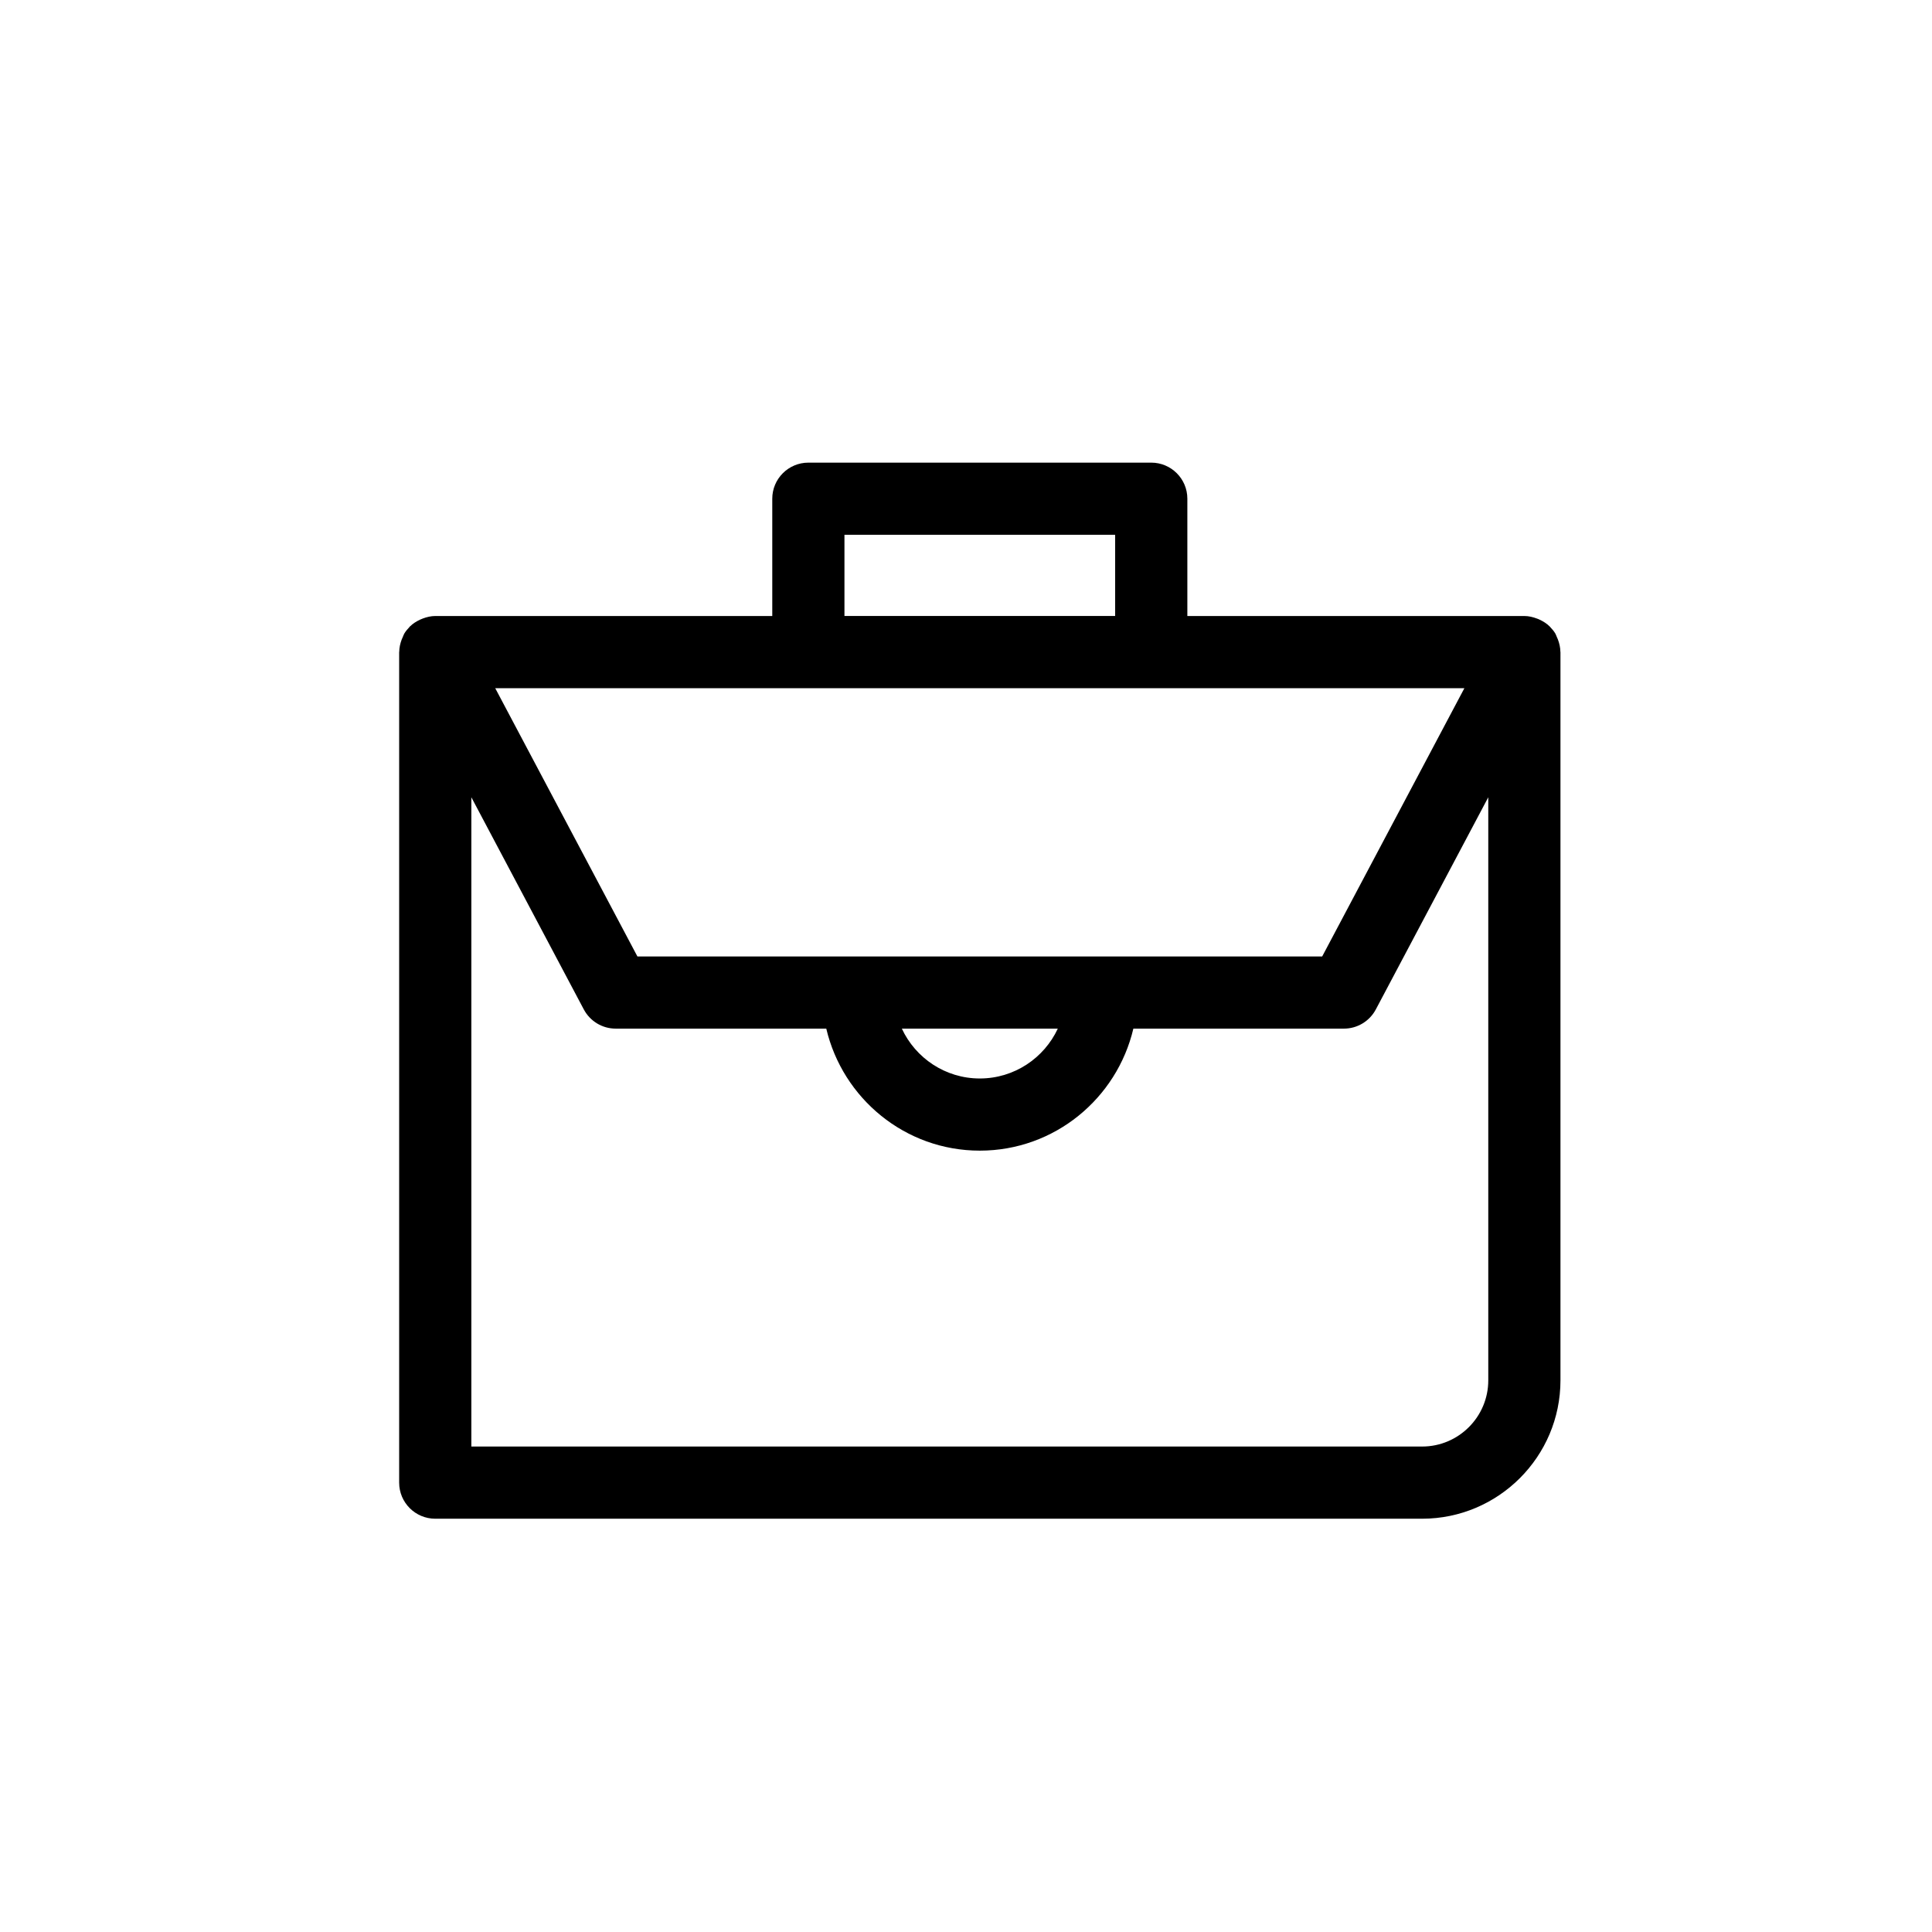
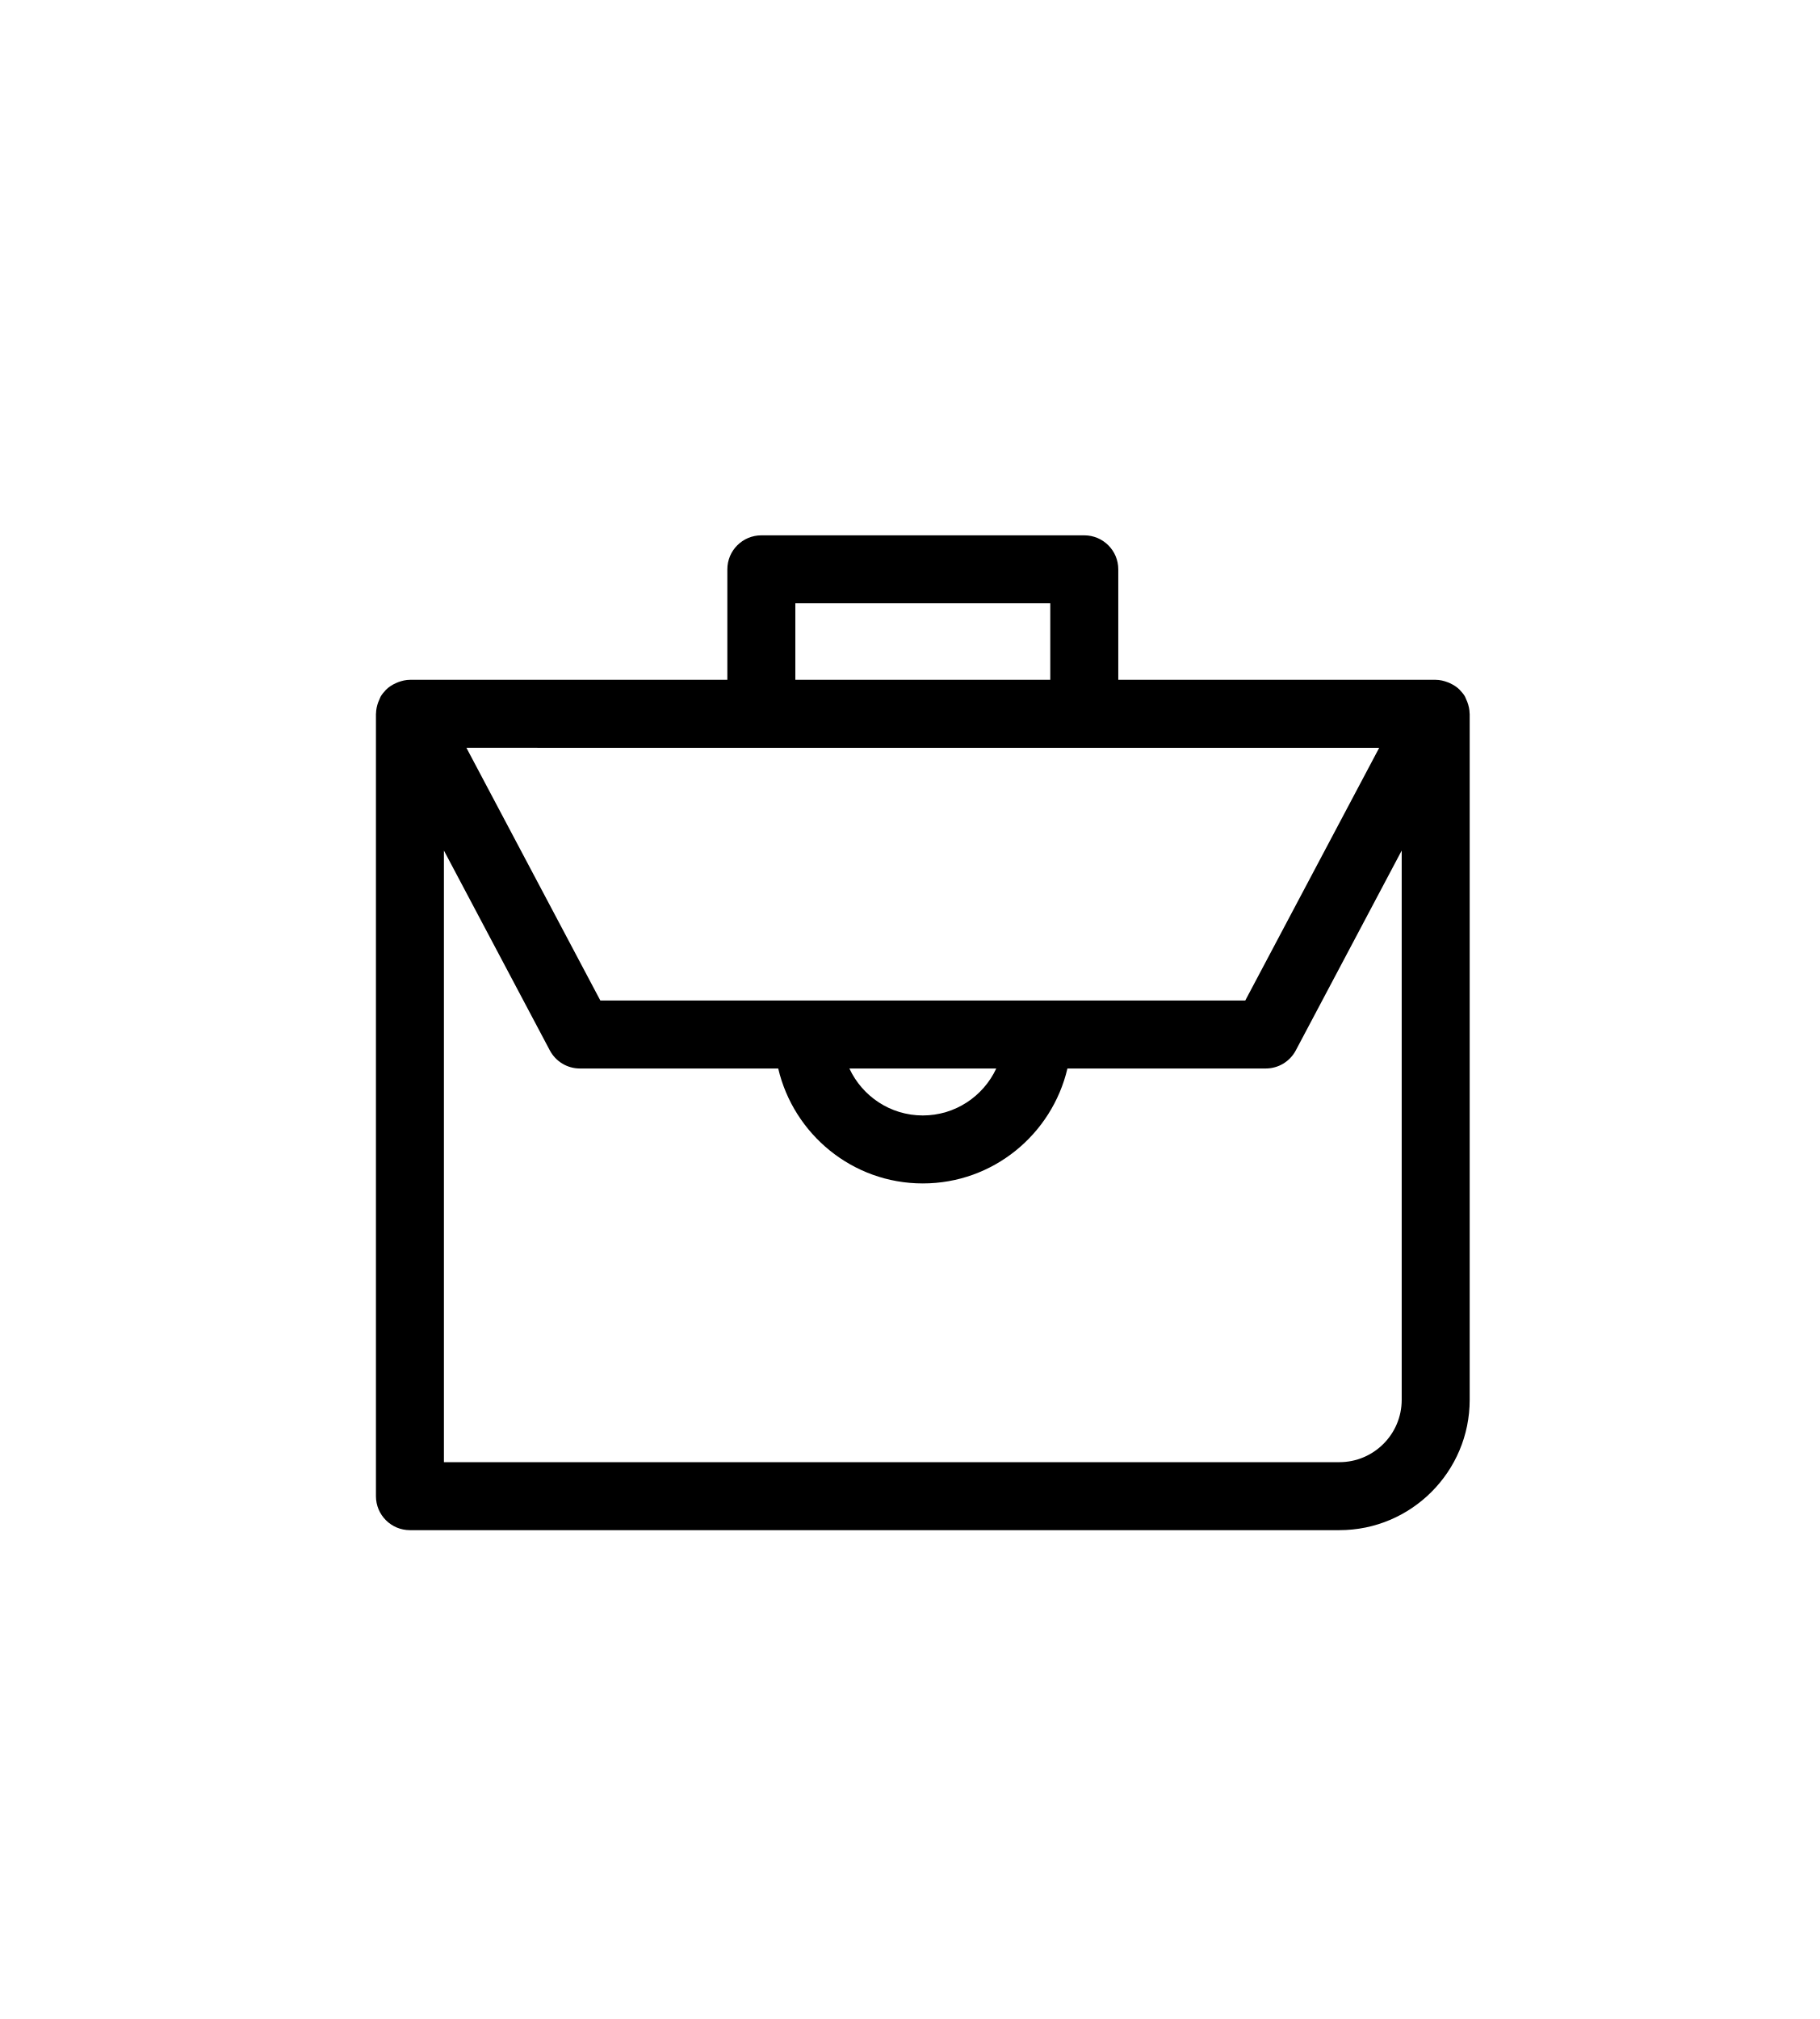
- <svg xmlns="http://www.w3.org/2000/svg" enable-background="new 0 0 91 91" height="71px" id="Layer_1" version="1.1" viewBox="0 0 91 91" width="71px" xml:space="preserve">
+ <svg xmlns="http://www.w3.org/2000/svg" enable-background="new 0 0 91 91" height="71px" id="Layer_1" version="1.1" viewBox="0 0 91 91" width="64px" xml:space="preserve">
  <g>
    <path d="M73.379,30.118c-0.017-0.045-0.035-0.084-0.055-0.127c-0.024-0.051-0.039-0.104-0.067-0.153   c-0.067-0.112-0.151-0.21-0.239-0.302c-0.008-0.008-0.014-0.018-0.021-0.025c-0.141-0.141-0.307-0.244-0.484-0.326   c-0.037-0.02-0.076-0.033-0.115-0.048c-0.189-0.071-0.389-0.122-0.597-0.122H55.926v-5.525c0-0.938-0.762-1.699-1.7-1.699H38.076   c-0.939,0-1.701,0.761-1.701,1.699v5.525H20.501c-0.202,0-0.396,0.048-0.579,0.115c-0.044,0.016-0.086,0.032-0.128,0.053   c-0.179,0.082-0.345,0.186-0.486,0.325c-0.003,0.001-0.006,0.003-0.009,0.005c-0.008,0.008-0.012,0.021-0.02,0.029   c-0.086,0.091-0.168,0.187-0.234,0.296c-0.031,0.052-0.047,0.108-0.071,0.161c-0.02,0.043-0.039,0.084-0.056,0.129   c-0.068,0.184-0.111,0.375-0.113,0.569c0,0.006-0.004,0.011-0.004,0.017v39.121c0,0.938,0.762,1.699,1.7,1.699h46.481   c3.594,0,6.518-2.924,6.518-6.518V30.716c0-0.006-0.004-0.012-0.004-0.018C73.494,30.501,73.45,30.306,73.379,30.118z    M39.775,25.189h12.75v3.825h-12.75V25.189z M68.974,32.416L62.277,45.05H51.898H40.404H30.023l-6.697-12.635L68.974,32.416z    M49.824,48.45c-0.645,1.385-2.049,2.348-3.674,2.348s-3.027-0.963-3.672-2.348H49.824z M70.1,65.017   c0,1.719-1.398,3.117-3.117,3.117H22.201V37.552l5.297,9.994c0.297,0.557,0.874,0.904,1.503,0.904h9.918   c0.773,3.286,3.713,5.747,7.231,5.747c3.52,0,6.46-2.461,7.233-5.747H63.3c0.63,0,1.207-0.348,1.503-0.904l5.297-9.994V65.017z" />
  </g>
</svg>
